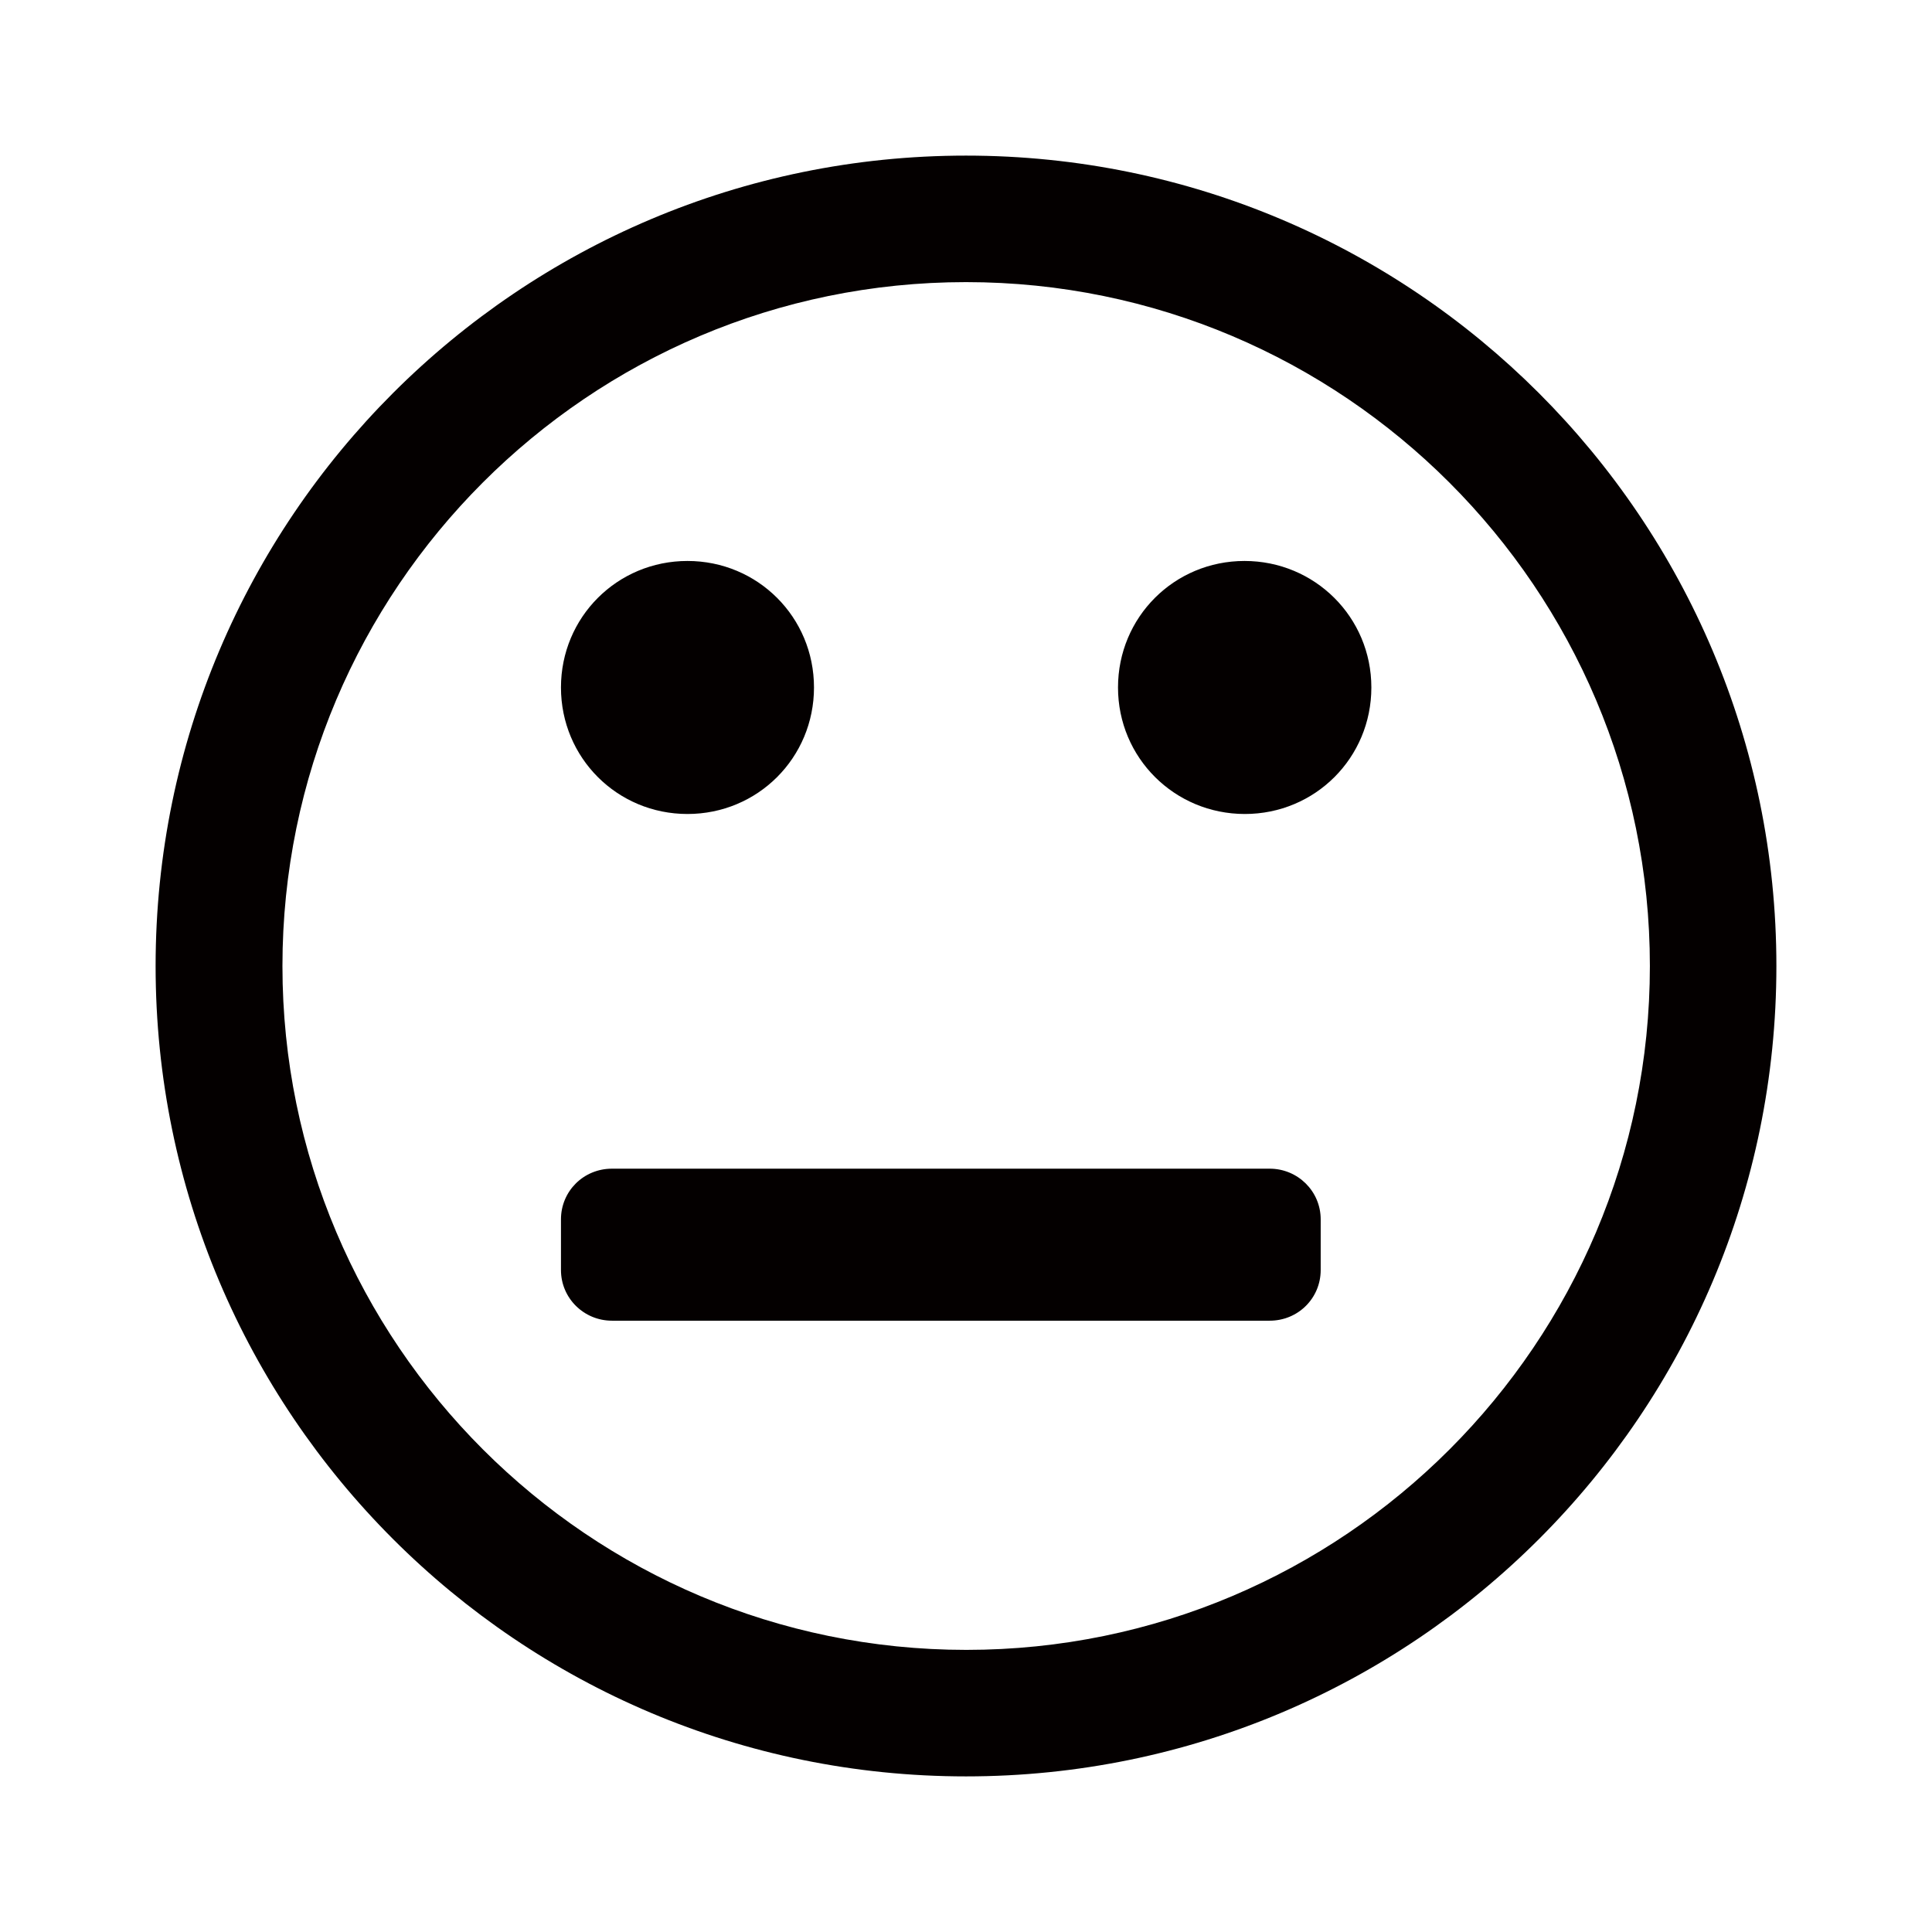
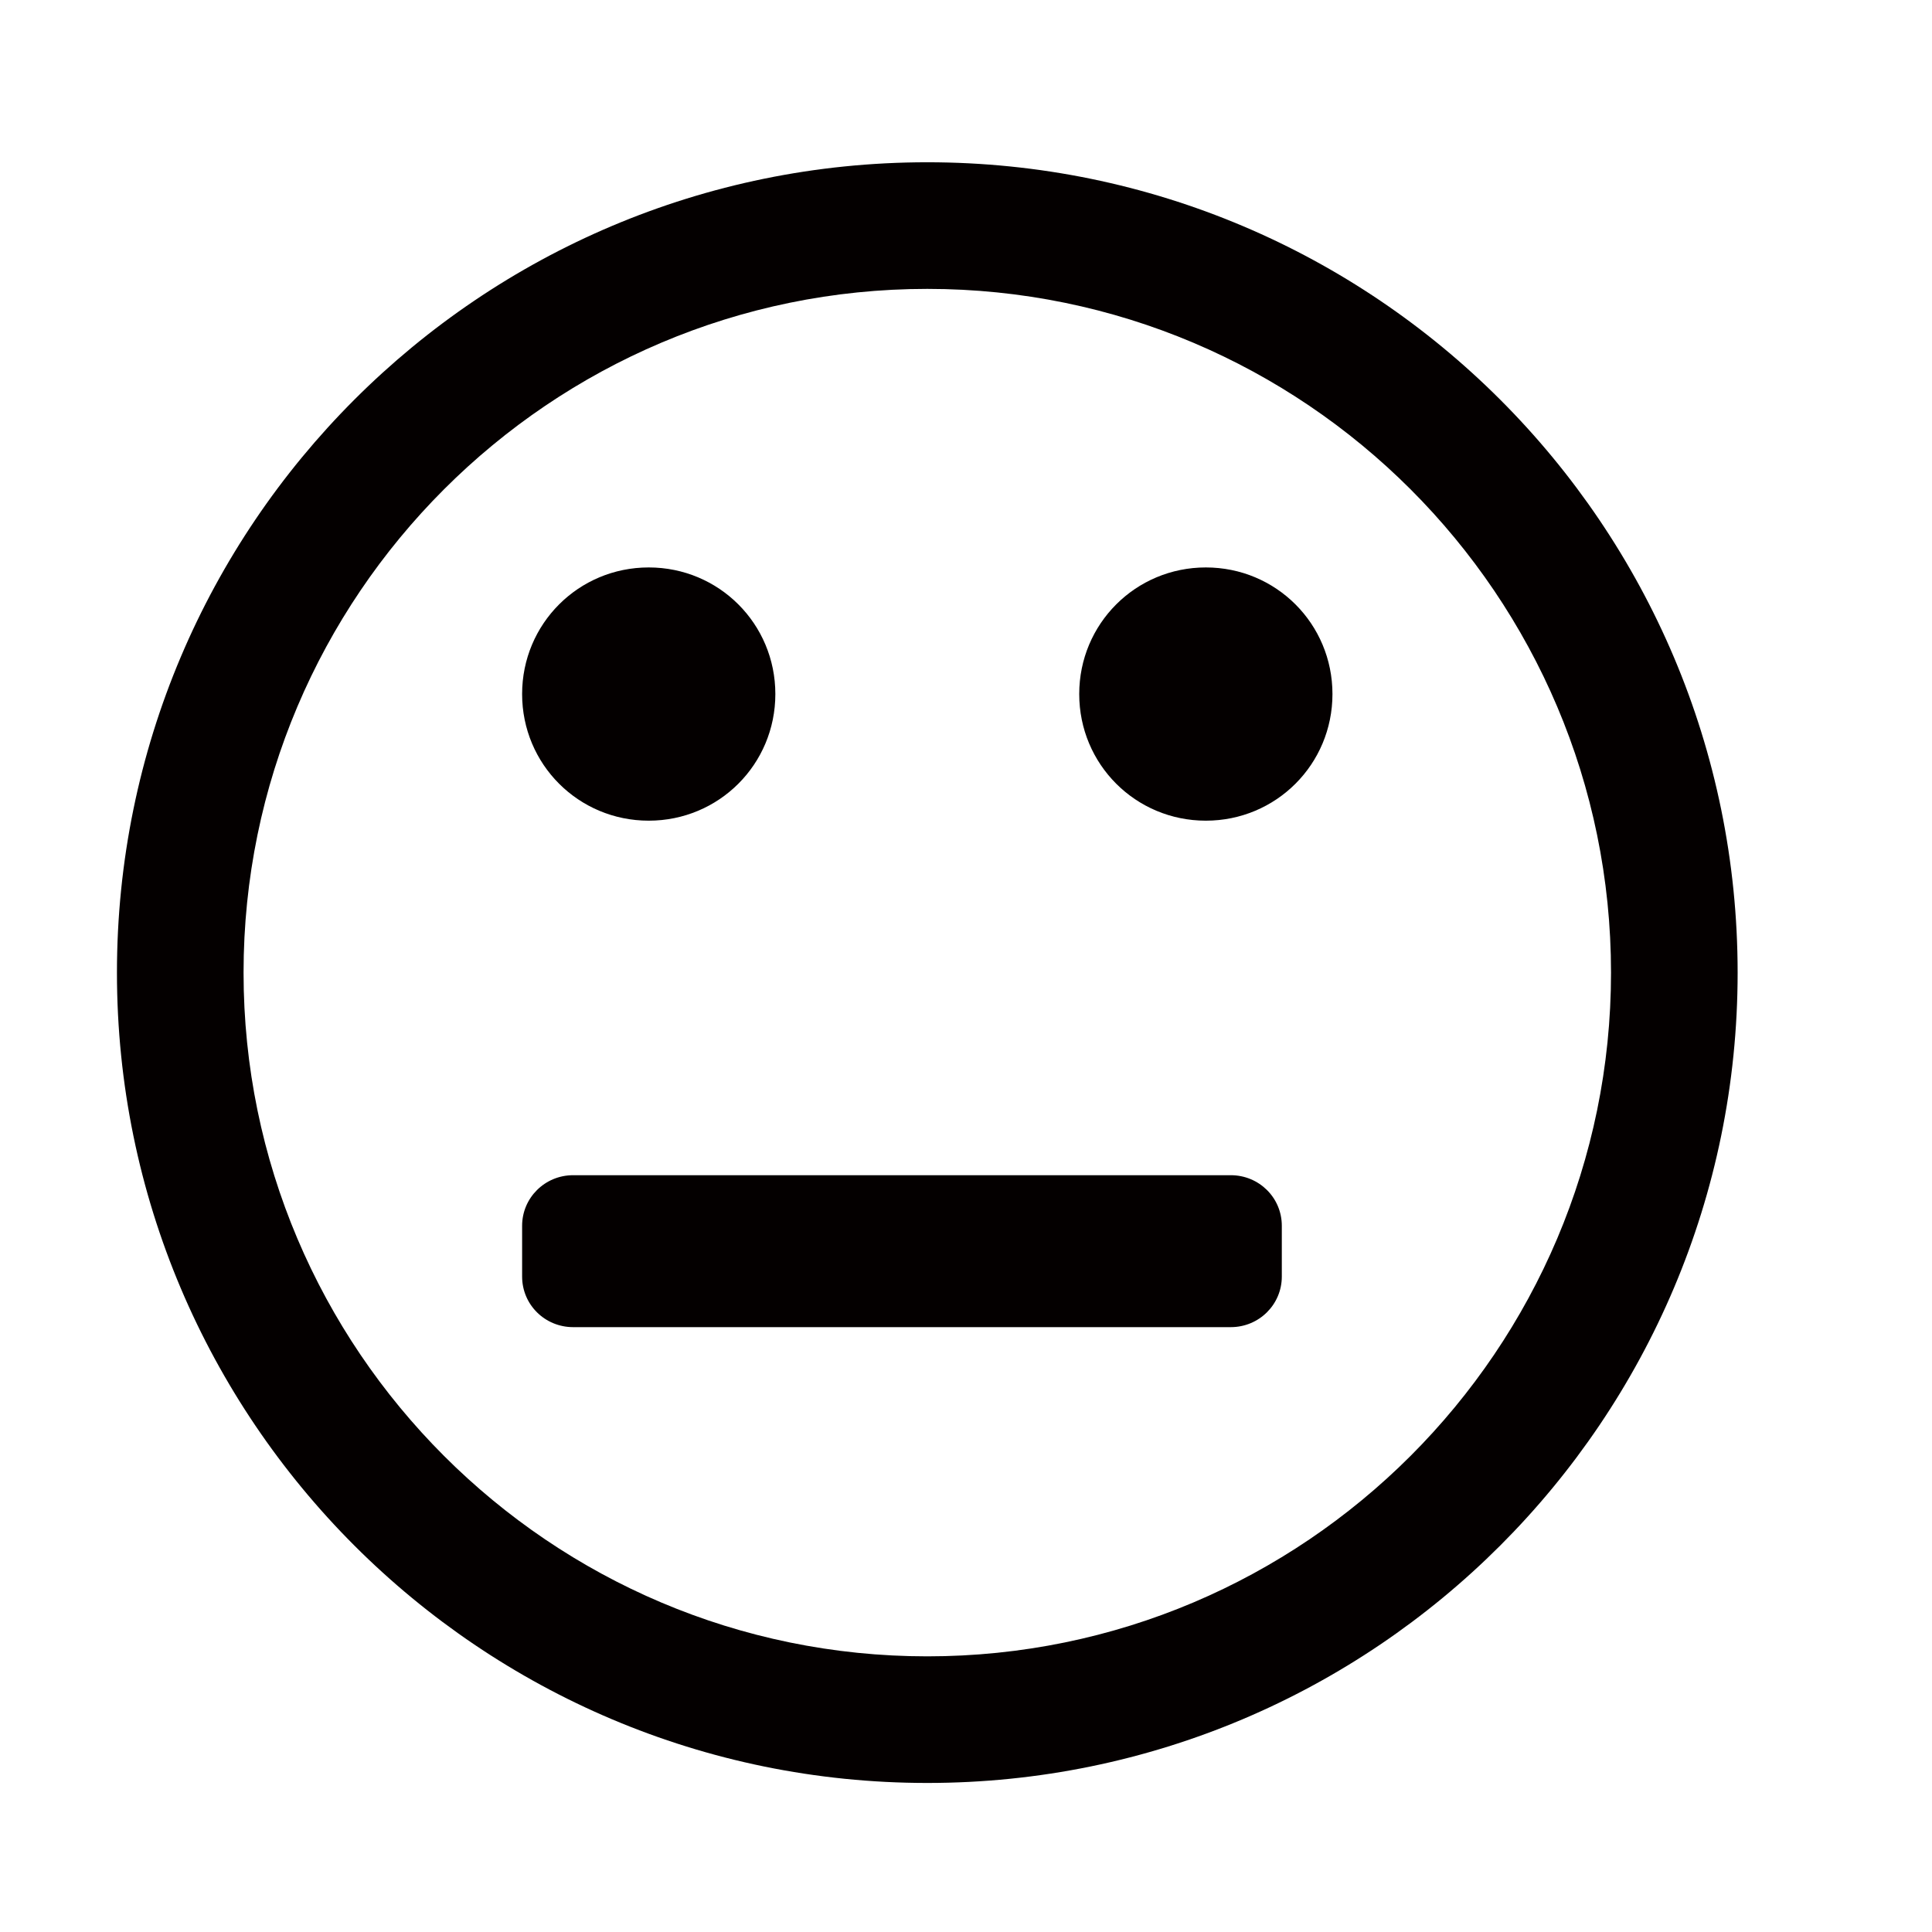
- <svg xmlns="http://www.w3.org/2000/svg" version="1.1" id="_イヤー_2" x="0px" y="0px" viewBox="0 0 591 591" style="enable-background:new 0 0 591 591;" xml:space="preserve">
-   <style type="text/css">
- 	.st0{fill:#040000;}
- </style>
-   <g id="Icons" transform="translate(103, 44)">
-     <path id="Icons_Nomal" class="st0" d="M146,166.3c0,21.5-17.2,38.7-38.7,38.7s-38.7-17.2-38.7-38.7s17.2-38.7,38.7-38.7   S146,144.8,146,166.3z M316.5,166.3c0,21.5-17.2,38.7-38.7,38.7S239,187.8,239,166.3s17.2-38.7,38.7-38.7S316.5,144.8,316.5,166.3z    M401.7,251.5c0-115.4-93.8-209.2-209.2-209.2S-16.6,136.1-16.6,251.5s93.8,209.2,209.2,209.2S401.7,366.9,401.7,251.5z    M440.4,251.5c0,136.9-111,247.9-247.9,247.9s-247.9-111-247.9-247.9S55.7,3.6,192.5,3.6S440.4,114.7,440.4,251.5L440.4,251.5z    M68.6,329v15.5c0,8.6,7,15.5,15.6,15.5h201.2c8.7,0,15.6-6.9,15.6-15.5V329c0-8.6-7-15.5-15.6-15.5H84.2   C75.5,313.5,68.6,320.4,68.6,329L68.6,329z" />
+ <svg xmlns="http://www.w3.org/2000/svg" id="_レイヤー_2" viewBox="0 0 591.023 591.023">
+   <defs>
+     <style>.cls-1{fill:#040000;}</style>
+   </defs>
+   <g id="Icons">
+     <path id="Icons_Nomal" class="cls-1" d="m237.189,212.321c0,21.485-17.249,38.734-38.734,38.734s-38.734-17.249-38.734-38.734,17.249-38.734,38.734-38.734,38.734,17.249,38.734,38.734Zm170.427,0c0,21.485-17.249,38.734-38.734,38.734s-38.734-17.249-38.734-38.734,17.249-38.734,38.734-38.734,38.734,17.249,38.734,38.734Zm85.214,85.214c0-115.365-93.796-209.161-209.161-209.161s-209.161,93.796-209.161,209.161,93.796,209.161,209.161,209.161,209.161-93.796,209.161-209.161Zm38.734,0c0,136.858-111.036,247.894-247.894,247.894S35.775,434.393,35.775,297.535,146.811,49.64,283.669,49.64s247.894,111.036,247.894,247.894Zm-371.842,77.451v15.526c0,8.619,6.989,15.477,15.609,15.477h201.183c8.654,0,15.609-6.929,15.609-15.477v-15.526c0-8.619-6.989-15.477-15.609-15.477h-201.183c-8.654,0-15.609,6.929-15.609,15.477Z" />
  </g>
</svg>
